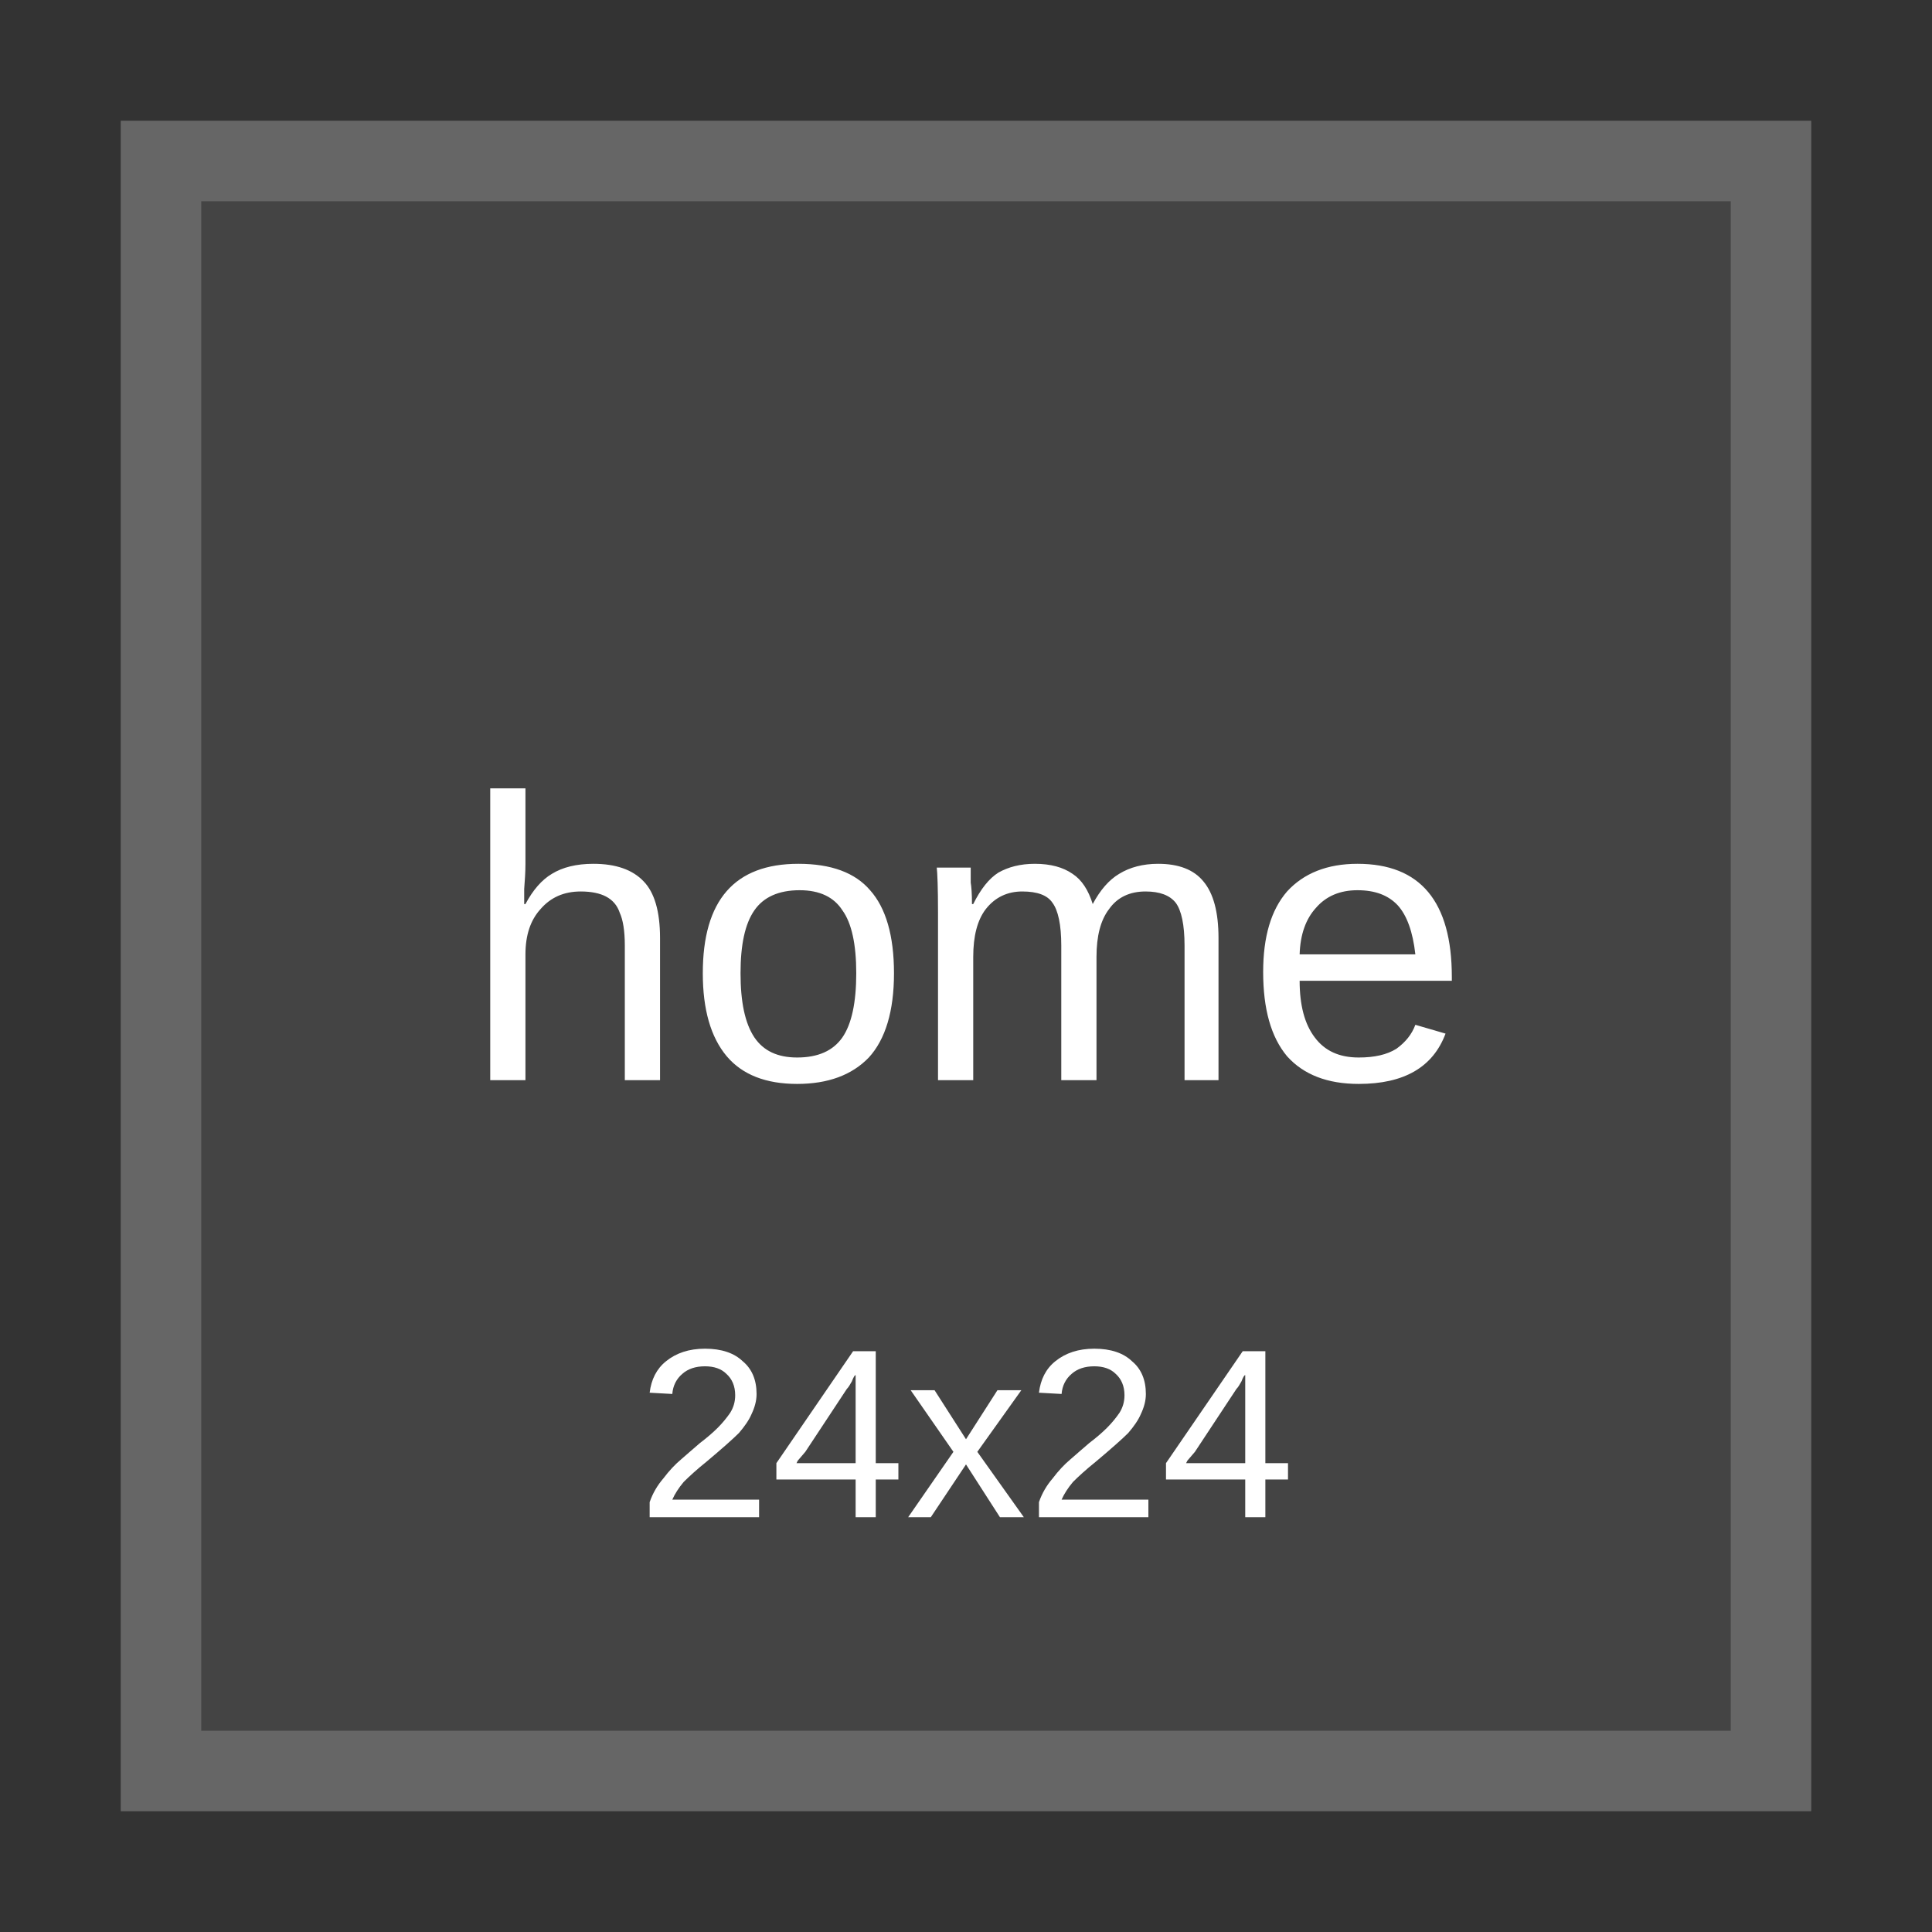
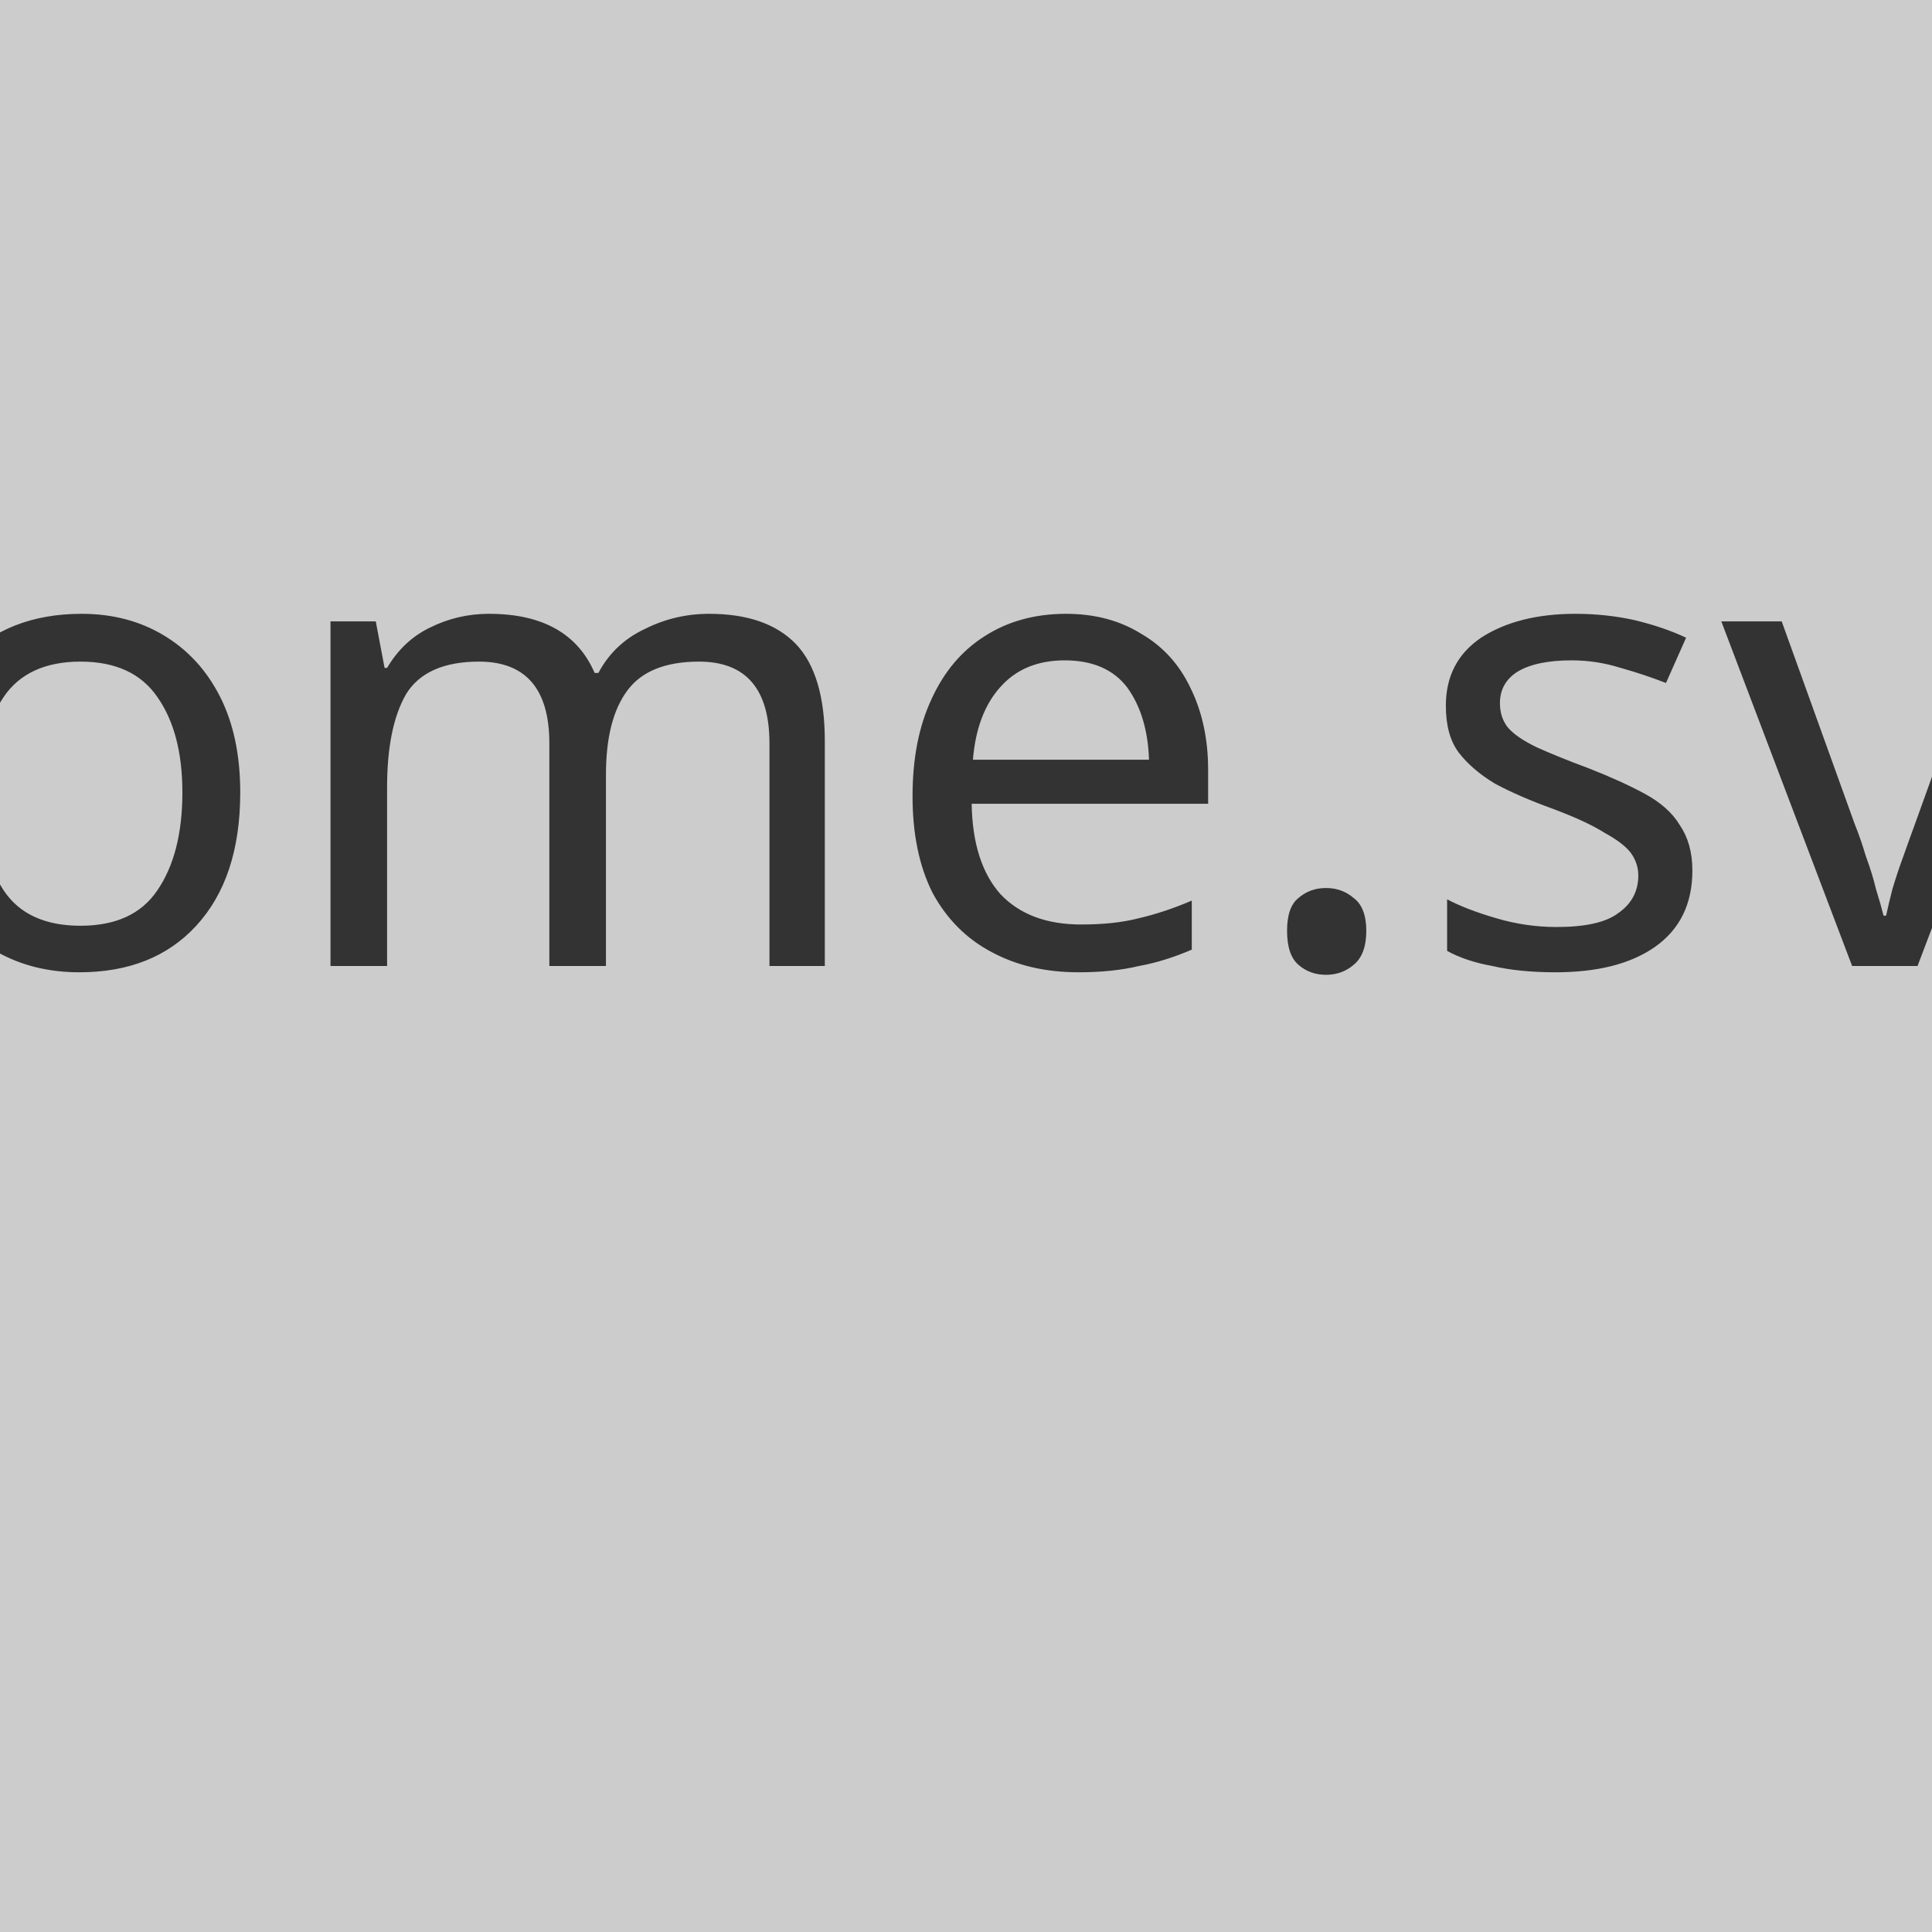
<svg xmlns="http://www.w3.org/2000/svg" width="24" height="24" viewBox="0 0 24 24">
-   <rect width="24" height="24" fill="#333333" />
-   <rect x="2" y="2" width="20" height="20" fill="#444444" stroke="#666666" stroke-width="1" />
-   <text x="12" y="12" font-family="Arial" font-size="5" text-anchor="middle" dominant-baseline="middle" fill="white">home</text>
-   <text x="12" y="18" font-family="Arial" font-size="3" text-anchor="middle" dominant-baseline="middle" fill="white">24x24</text>
+   <rect width="24" height="24" fill="#ccc" />
+   <text x="12" y="12" font-family="sans-serif" font-size="8" text-anchor="middle" alignment-baseline="middle" fill="#333">
+           home.svg
+         </text>
</svg>
